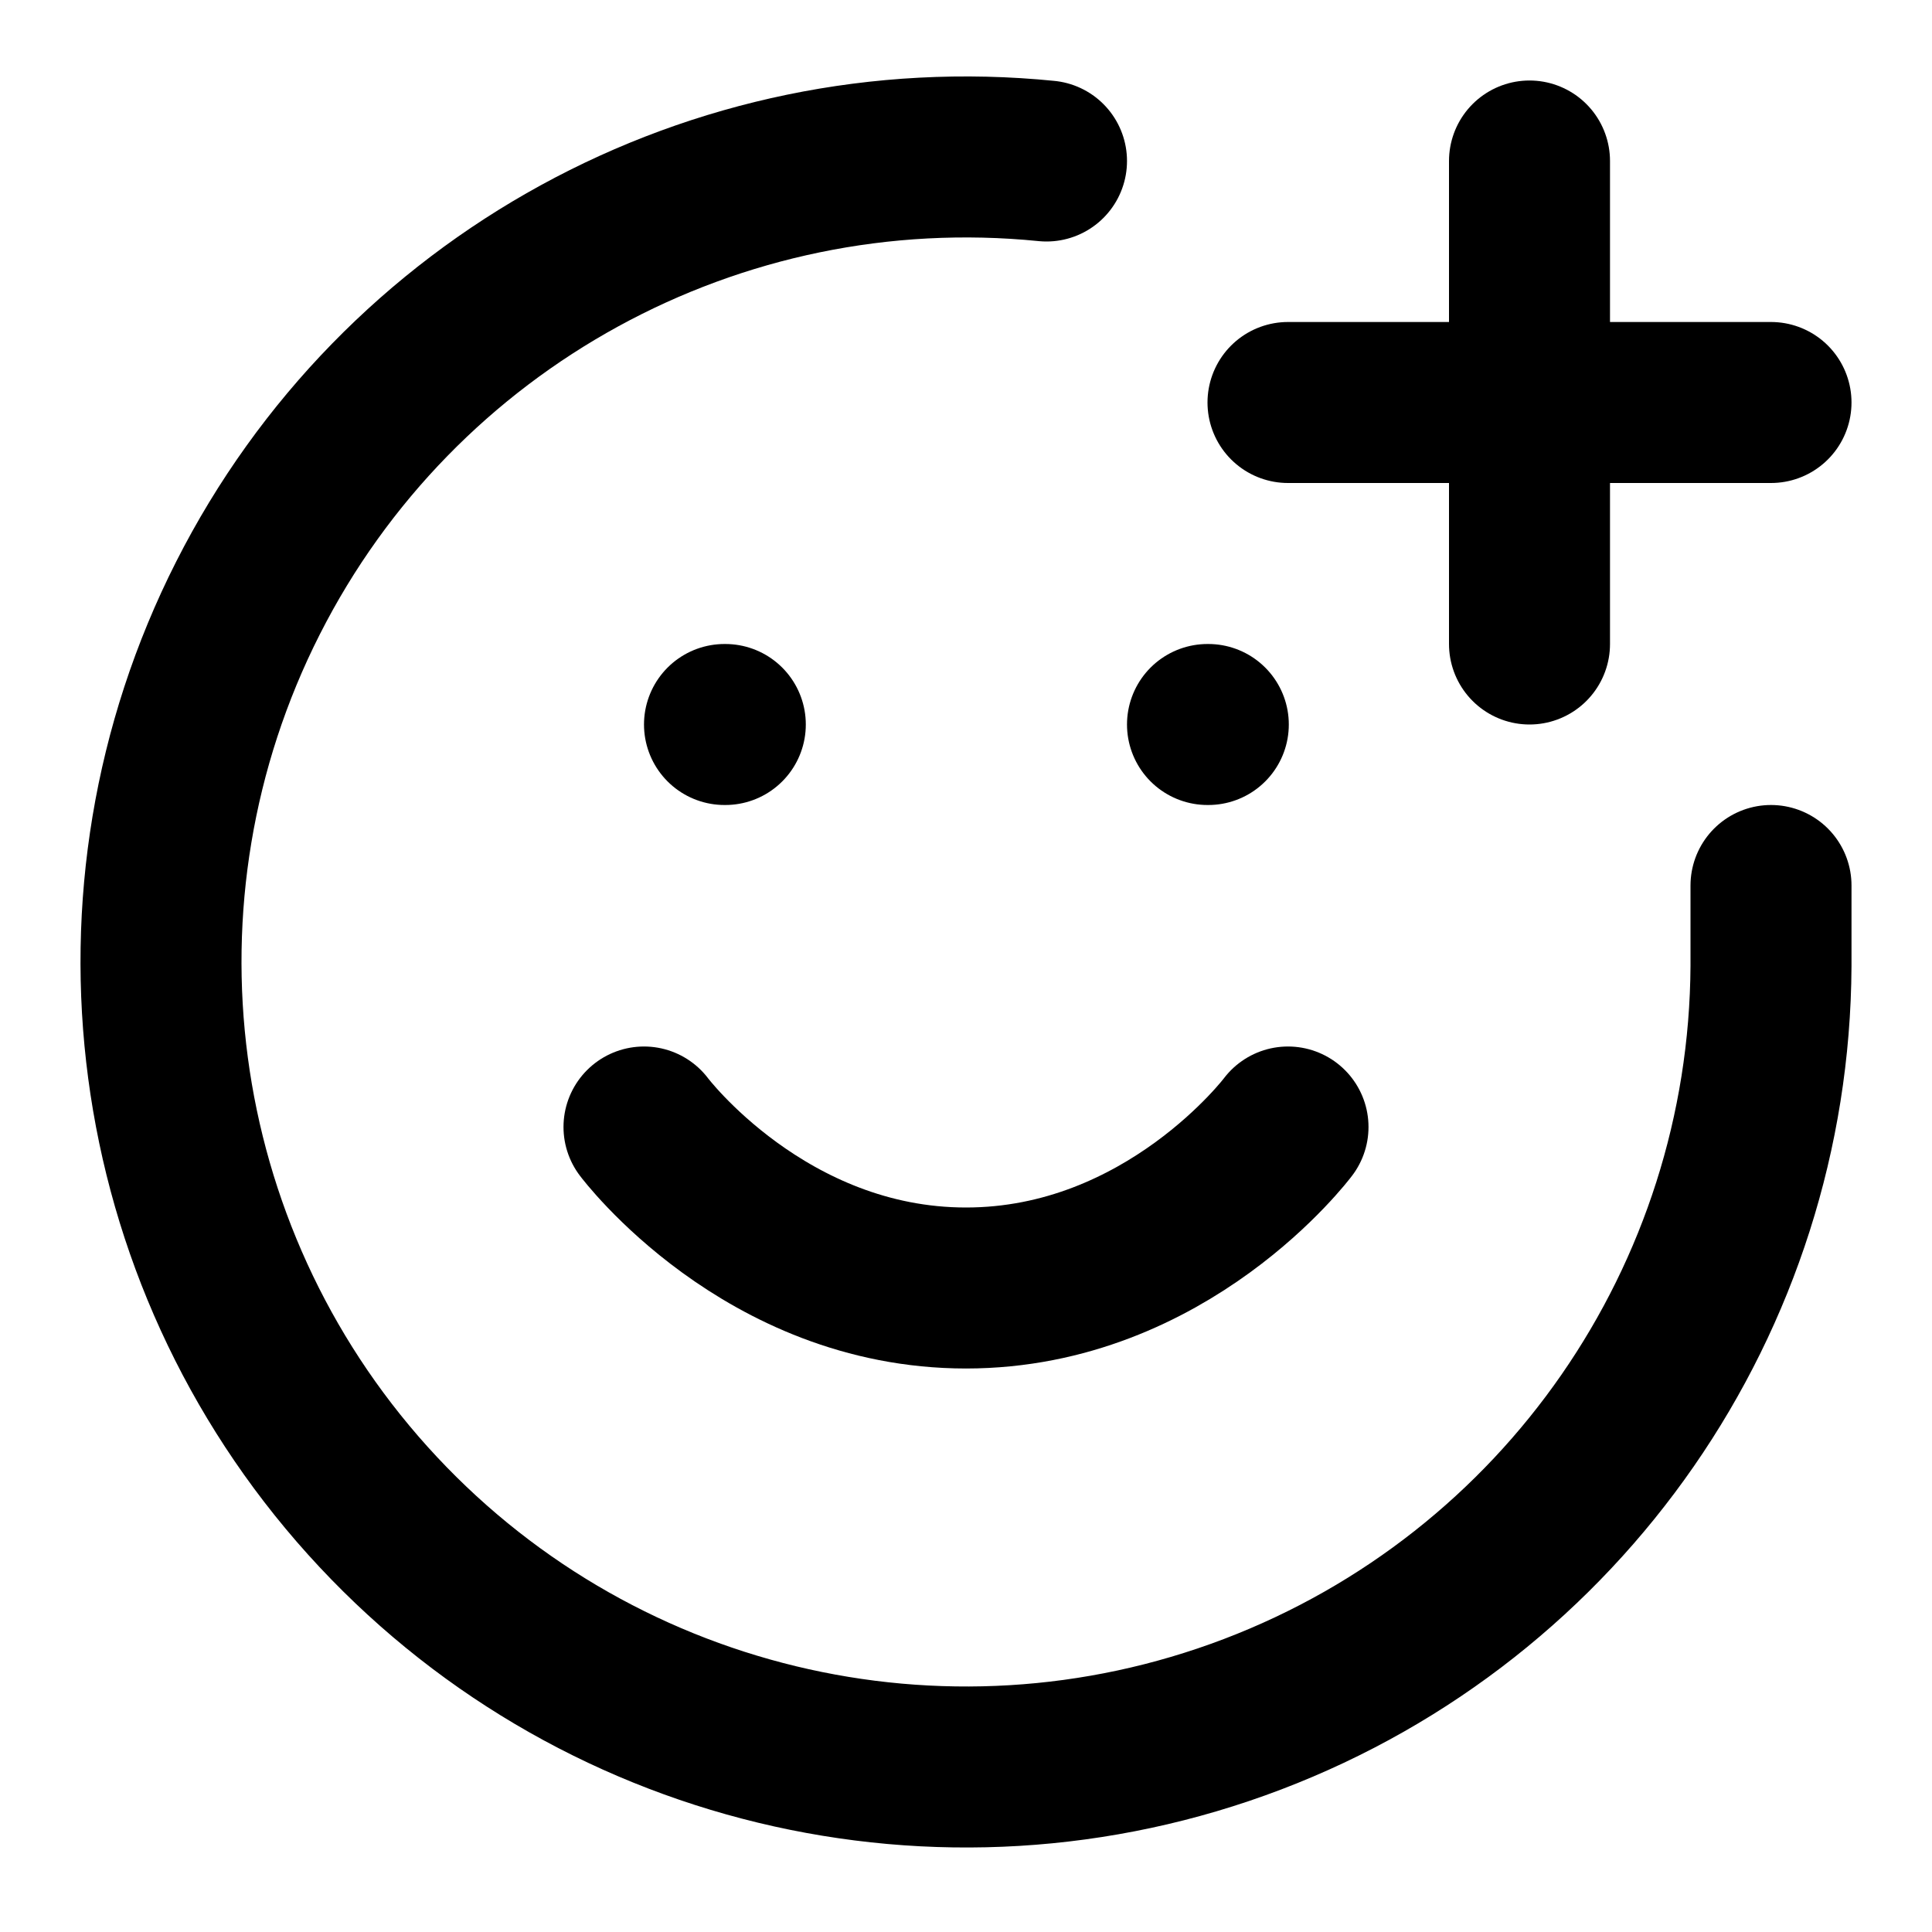
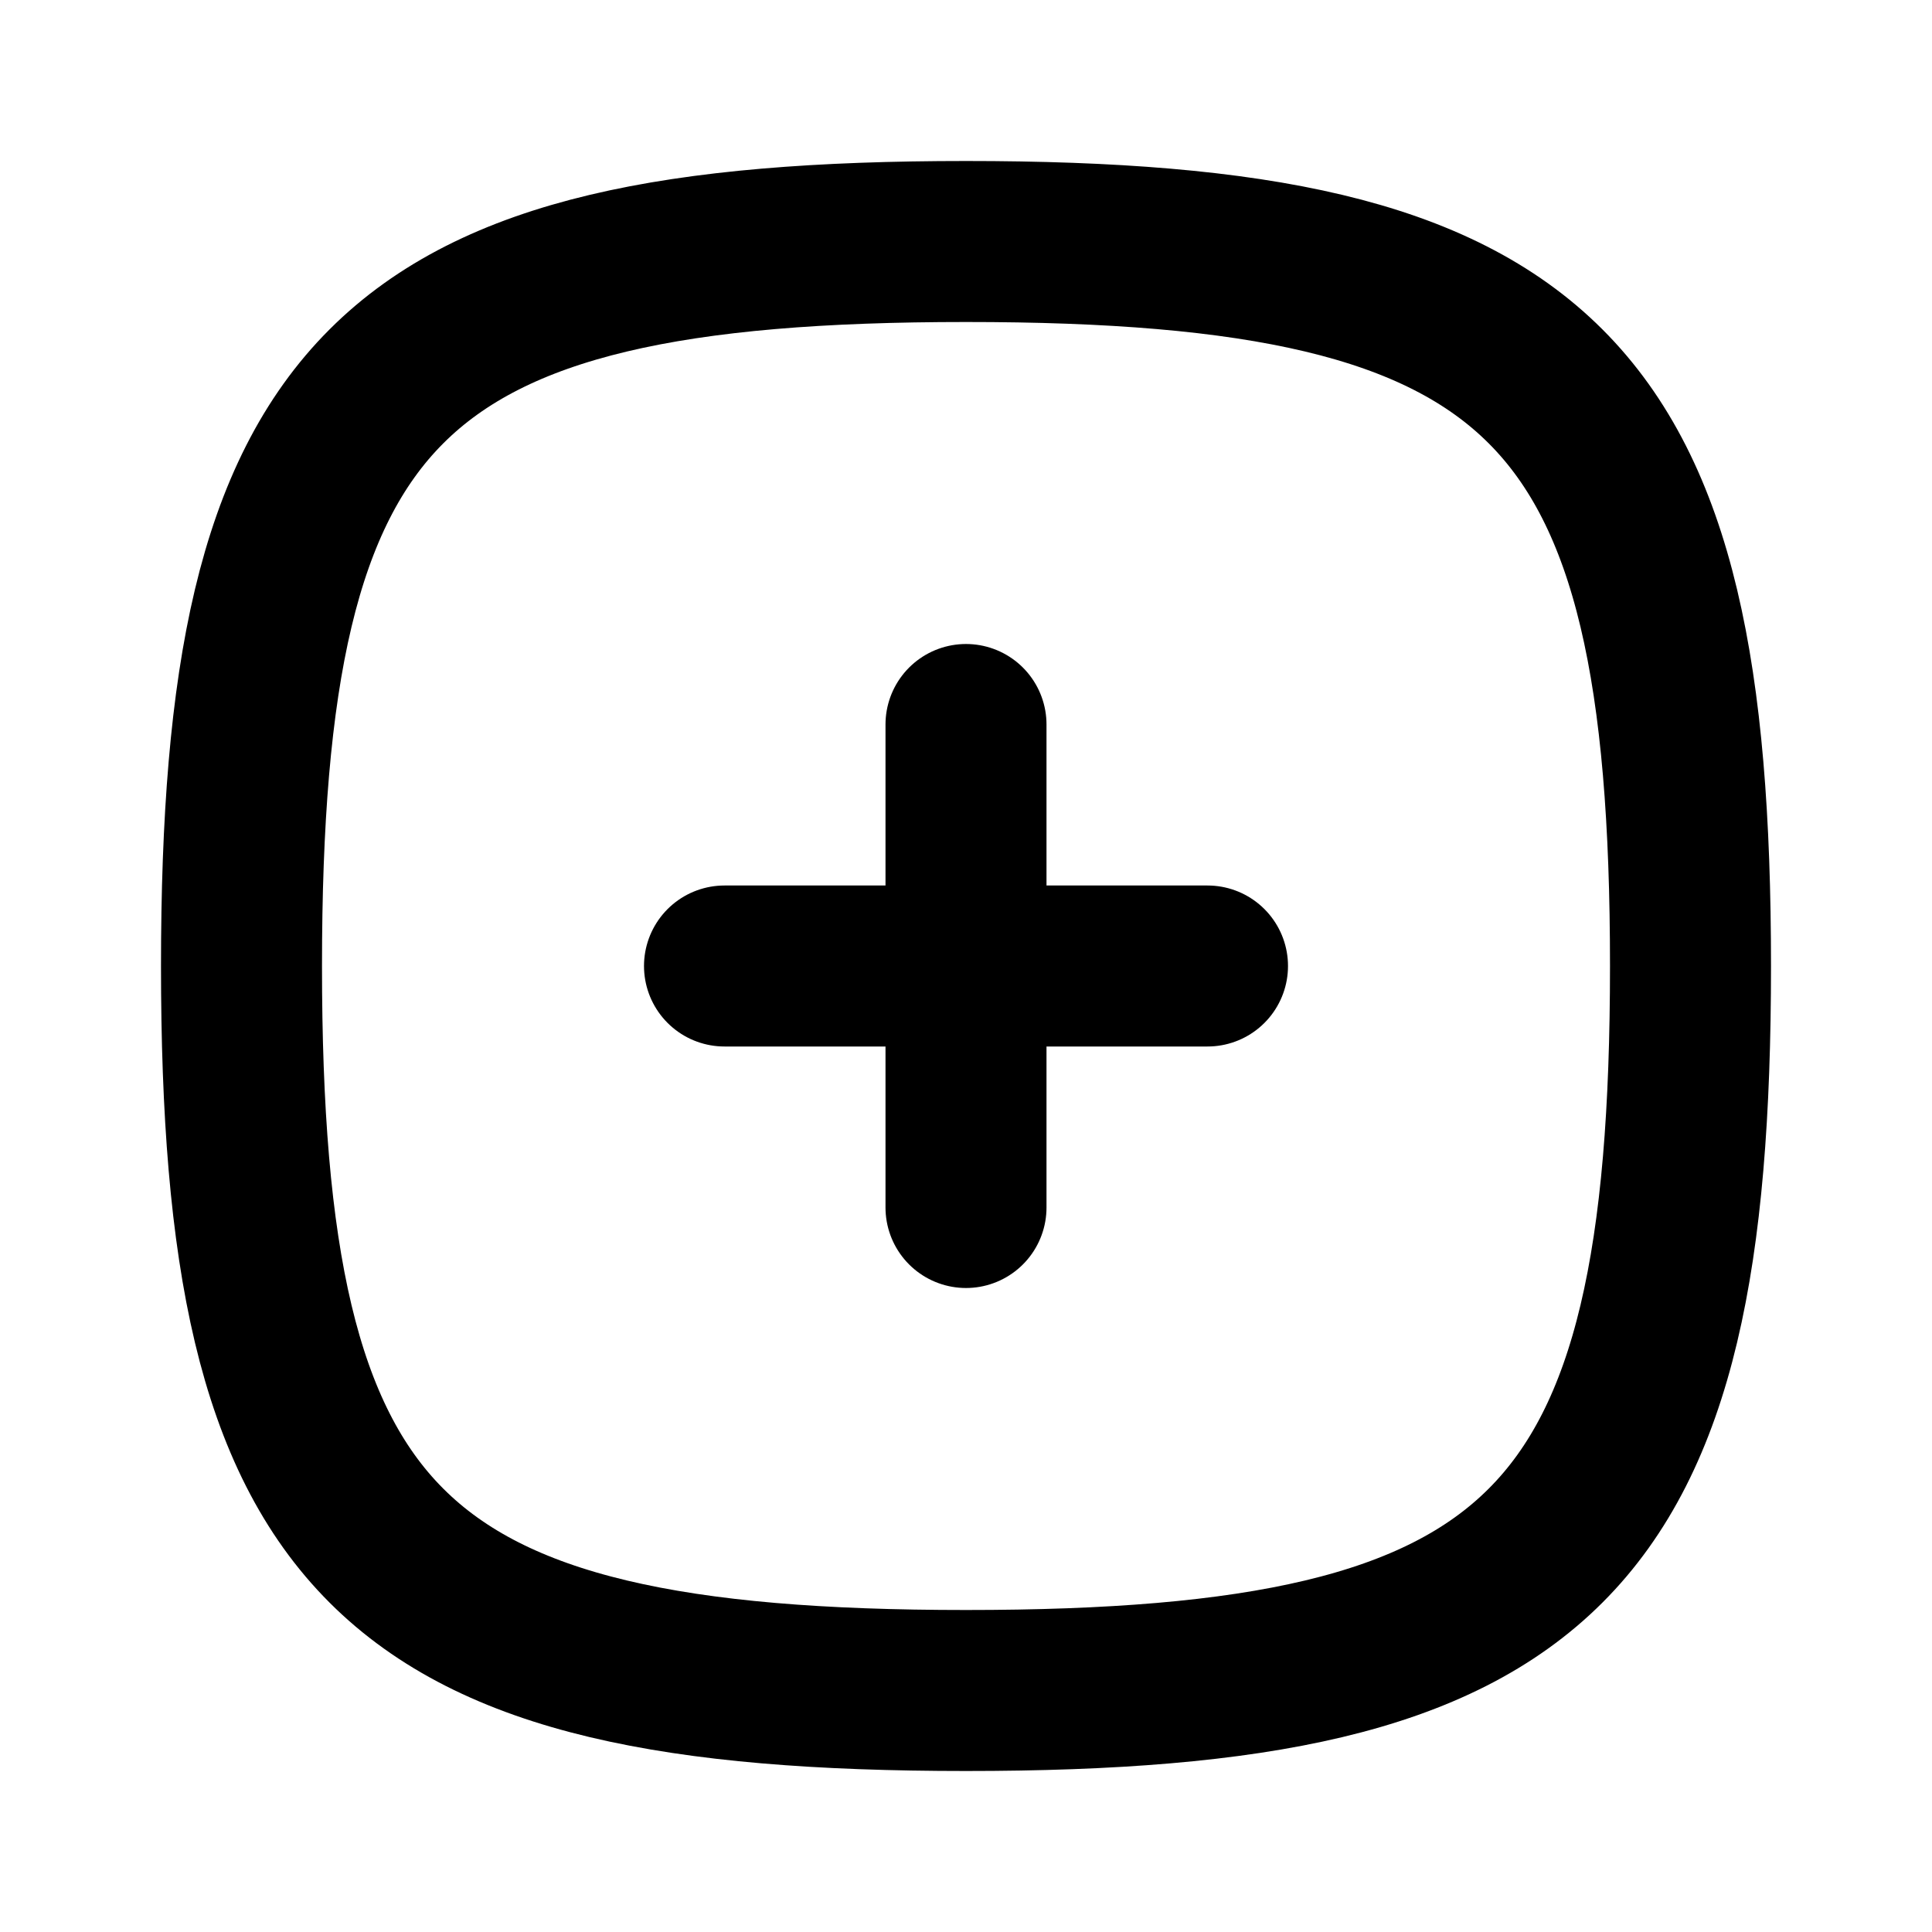
- <svg xmlns="http://www.w3.org/2000/svg" width="20" height="20" viewBox="0 0 24 24" fill="none" stroke="currentColor" stroke-width="2" stroke-linecap="round" stroke-linejoin="round" class="lucide lucide-smile-plus">
-   <path d="M22 11v1a10 10 0 1 1-9-10" />
-   <path d="M8 14s1.5 2 4 2 4-2 4-2" />
-   <line x1="9" x2="9.01" y1="9" y2="9" />
-   <line x1="15" x2="15.01" y1="9" y2="9" />
-   <path d="M16 5h6" />
-   <path d="M19 2v6" />
+ <svg xmlns="http://www.w3.org/2000/svg" width="20" height="20" viewBox="0 0 24 24" fill="none" stroke="currentColor" stroke-width="2" stroke-linecap="round" stroke-linejoin="round" class="icon icon-tabler icons-tabler-outline icon-tabler-square-rounded-plus">
+   <path stroke="none" d="M0 0h24v24H0z" fill="none" />
+   <path d="M12 3c7.2 0 9 1.8 9 9c0 7.2 -1.8 9 -9 9c-7.2 0 -9 -1.8 -9 -9c0 -7.2 1.8 -9 9 -9" />
+   <path d="M15 12h-6" />
+   <path d="M12 9v6" />
</svg>
